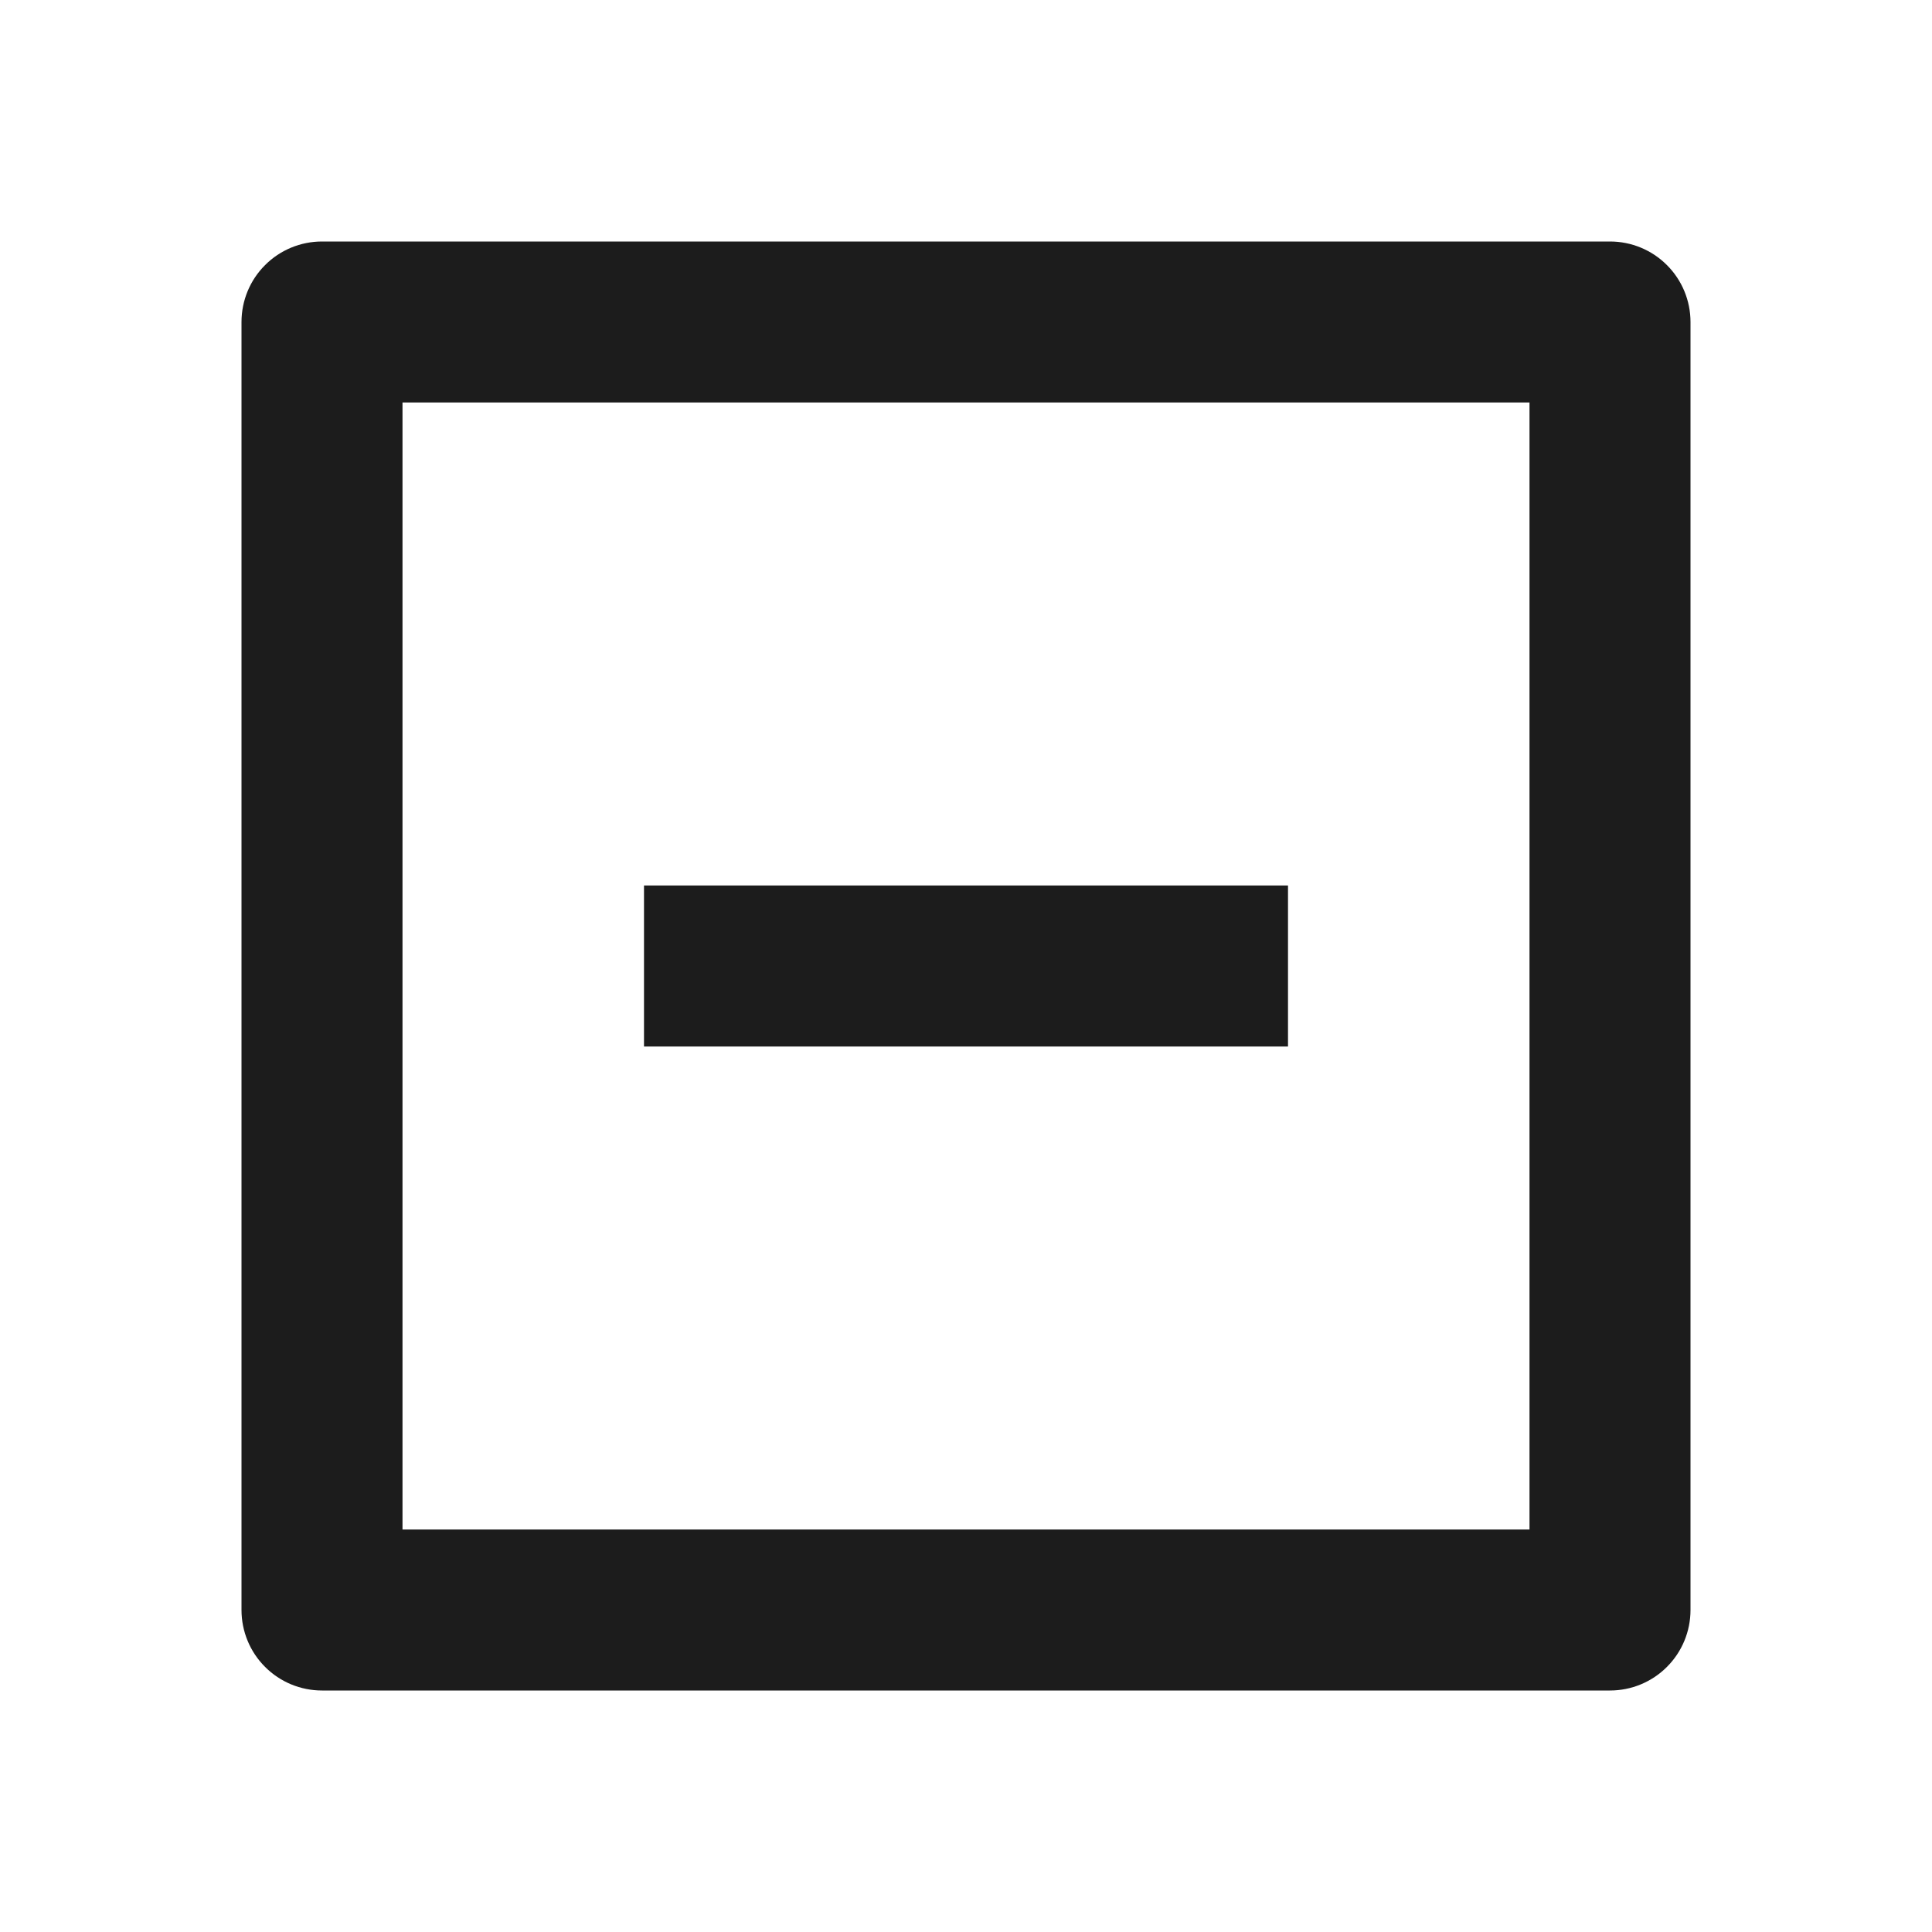
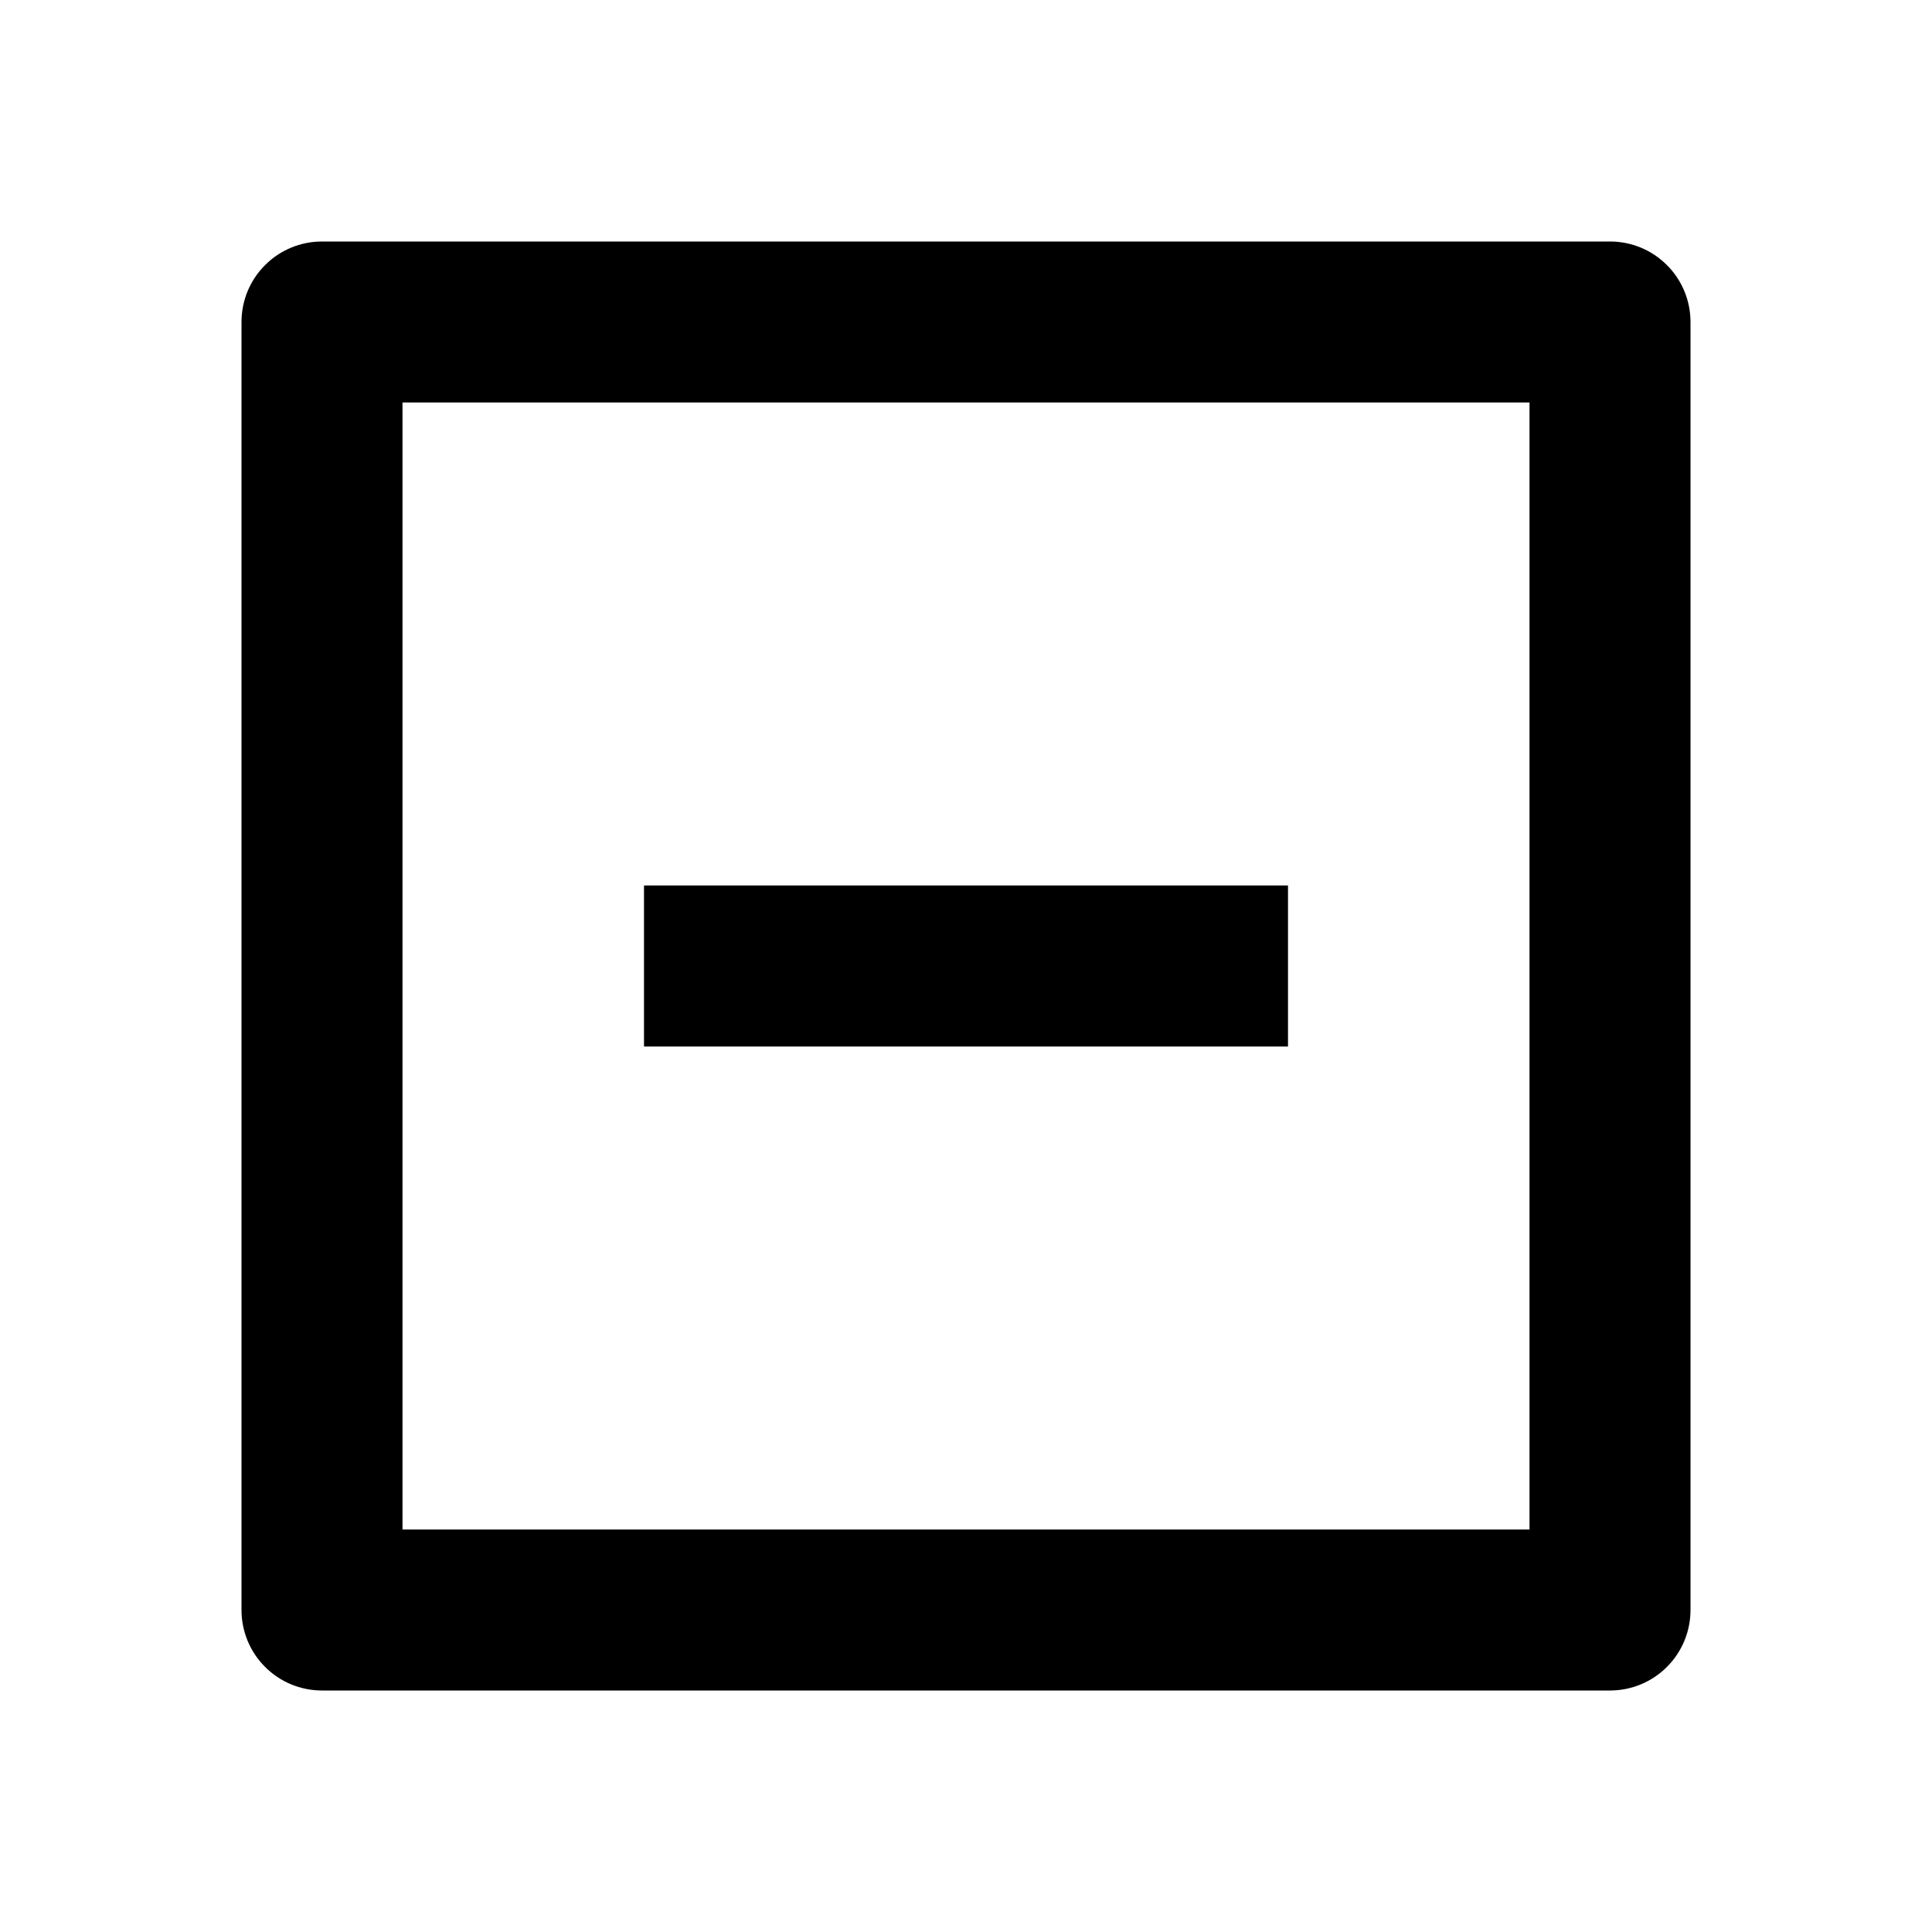
<svg xmlns="http://www.w3.org/2000/svg" width="24" height="24" viewBox="0 0 24 24" fill="none">
-   <path fill-rule="evenodd" clip-rule="evenodd" d="M20 3H4C3.735 3 3.48 3.105 3.293 3.293C3.105 3.48 3 3.735 3 4V20C3 20.265 3.105 20.52 3.293 20.707C3.48 20.895 3.735 21 4 21H20C20.265 21 20.52 20.895 20.707 20.707C20.895 20.52 21 20.265 21 20V4C21 3.735 20.895 3.48 20.707 3.293C20.52 3.105 20.265 3 20 3ZM5 19V5H19V19H5ZM16 11H8V13H16V11Z" fill="#1C1C1C" />
+   <path fill-rule="evenodd" clip-rule="evenodd" d="M20 3H4C3.735 3 3.48 3.105 3.293 3.293C3.105 3.48 3 3.735 3 4V20C3 20.265 3.105 20.52 3.293 20.707C3.48 20.895 3.735 21 4 21H20C20.265 21 20.52 20.895 20.707 20.707C20.895 20.52 21 20.265 21 20V4C21 3.735 20.895 3.48 20.707 3.293C20.52 3.105 20.265 3 20 3ZM5 19V5H19V19H5ZM16 11H8V13H16V11Z" fill="currentColor" />
</svg>
